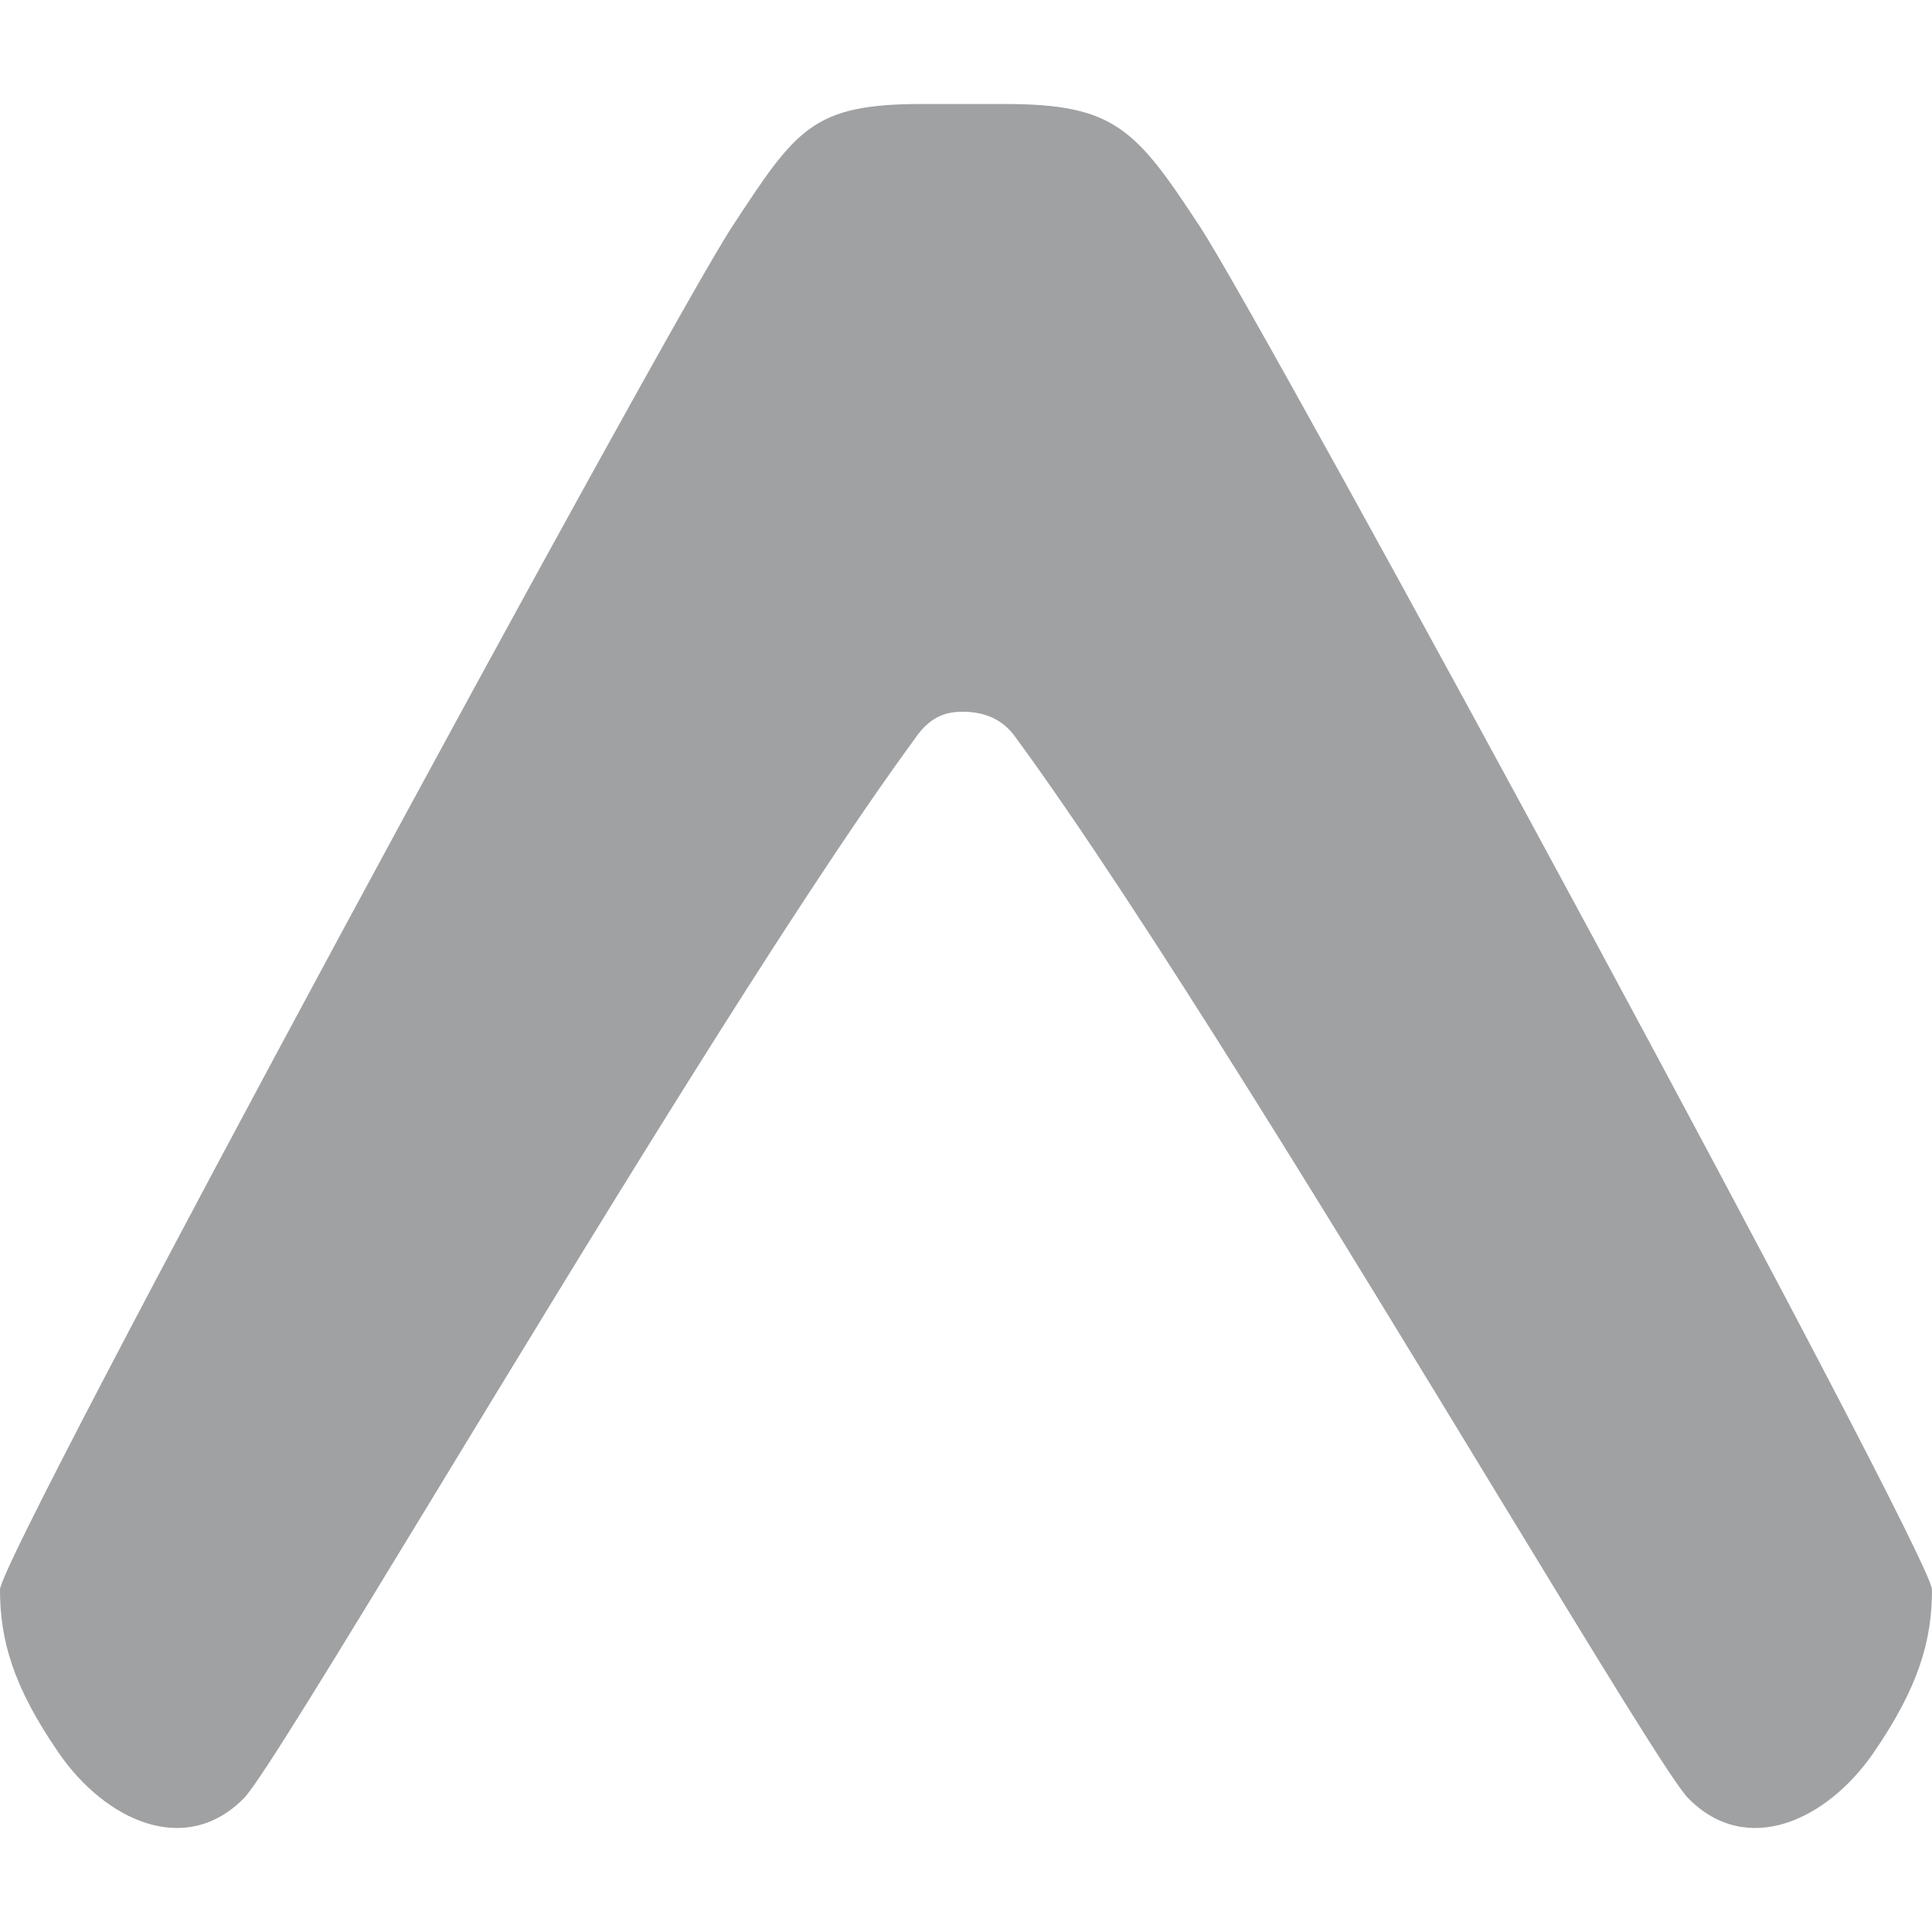
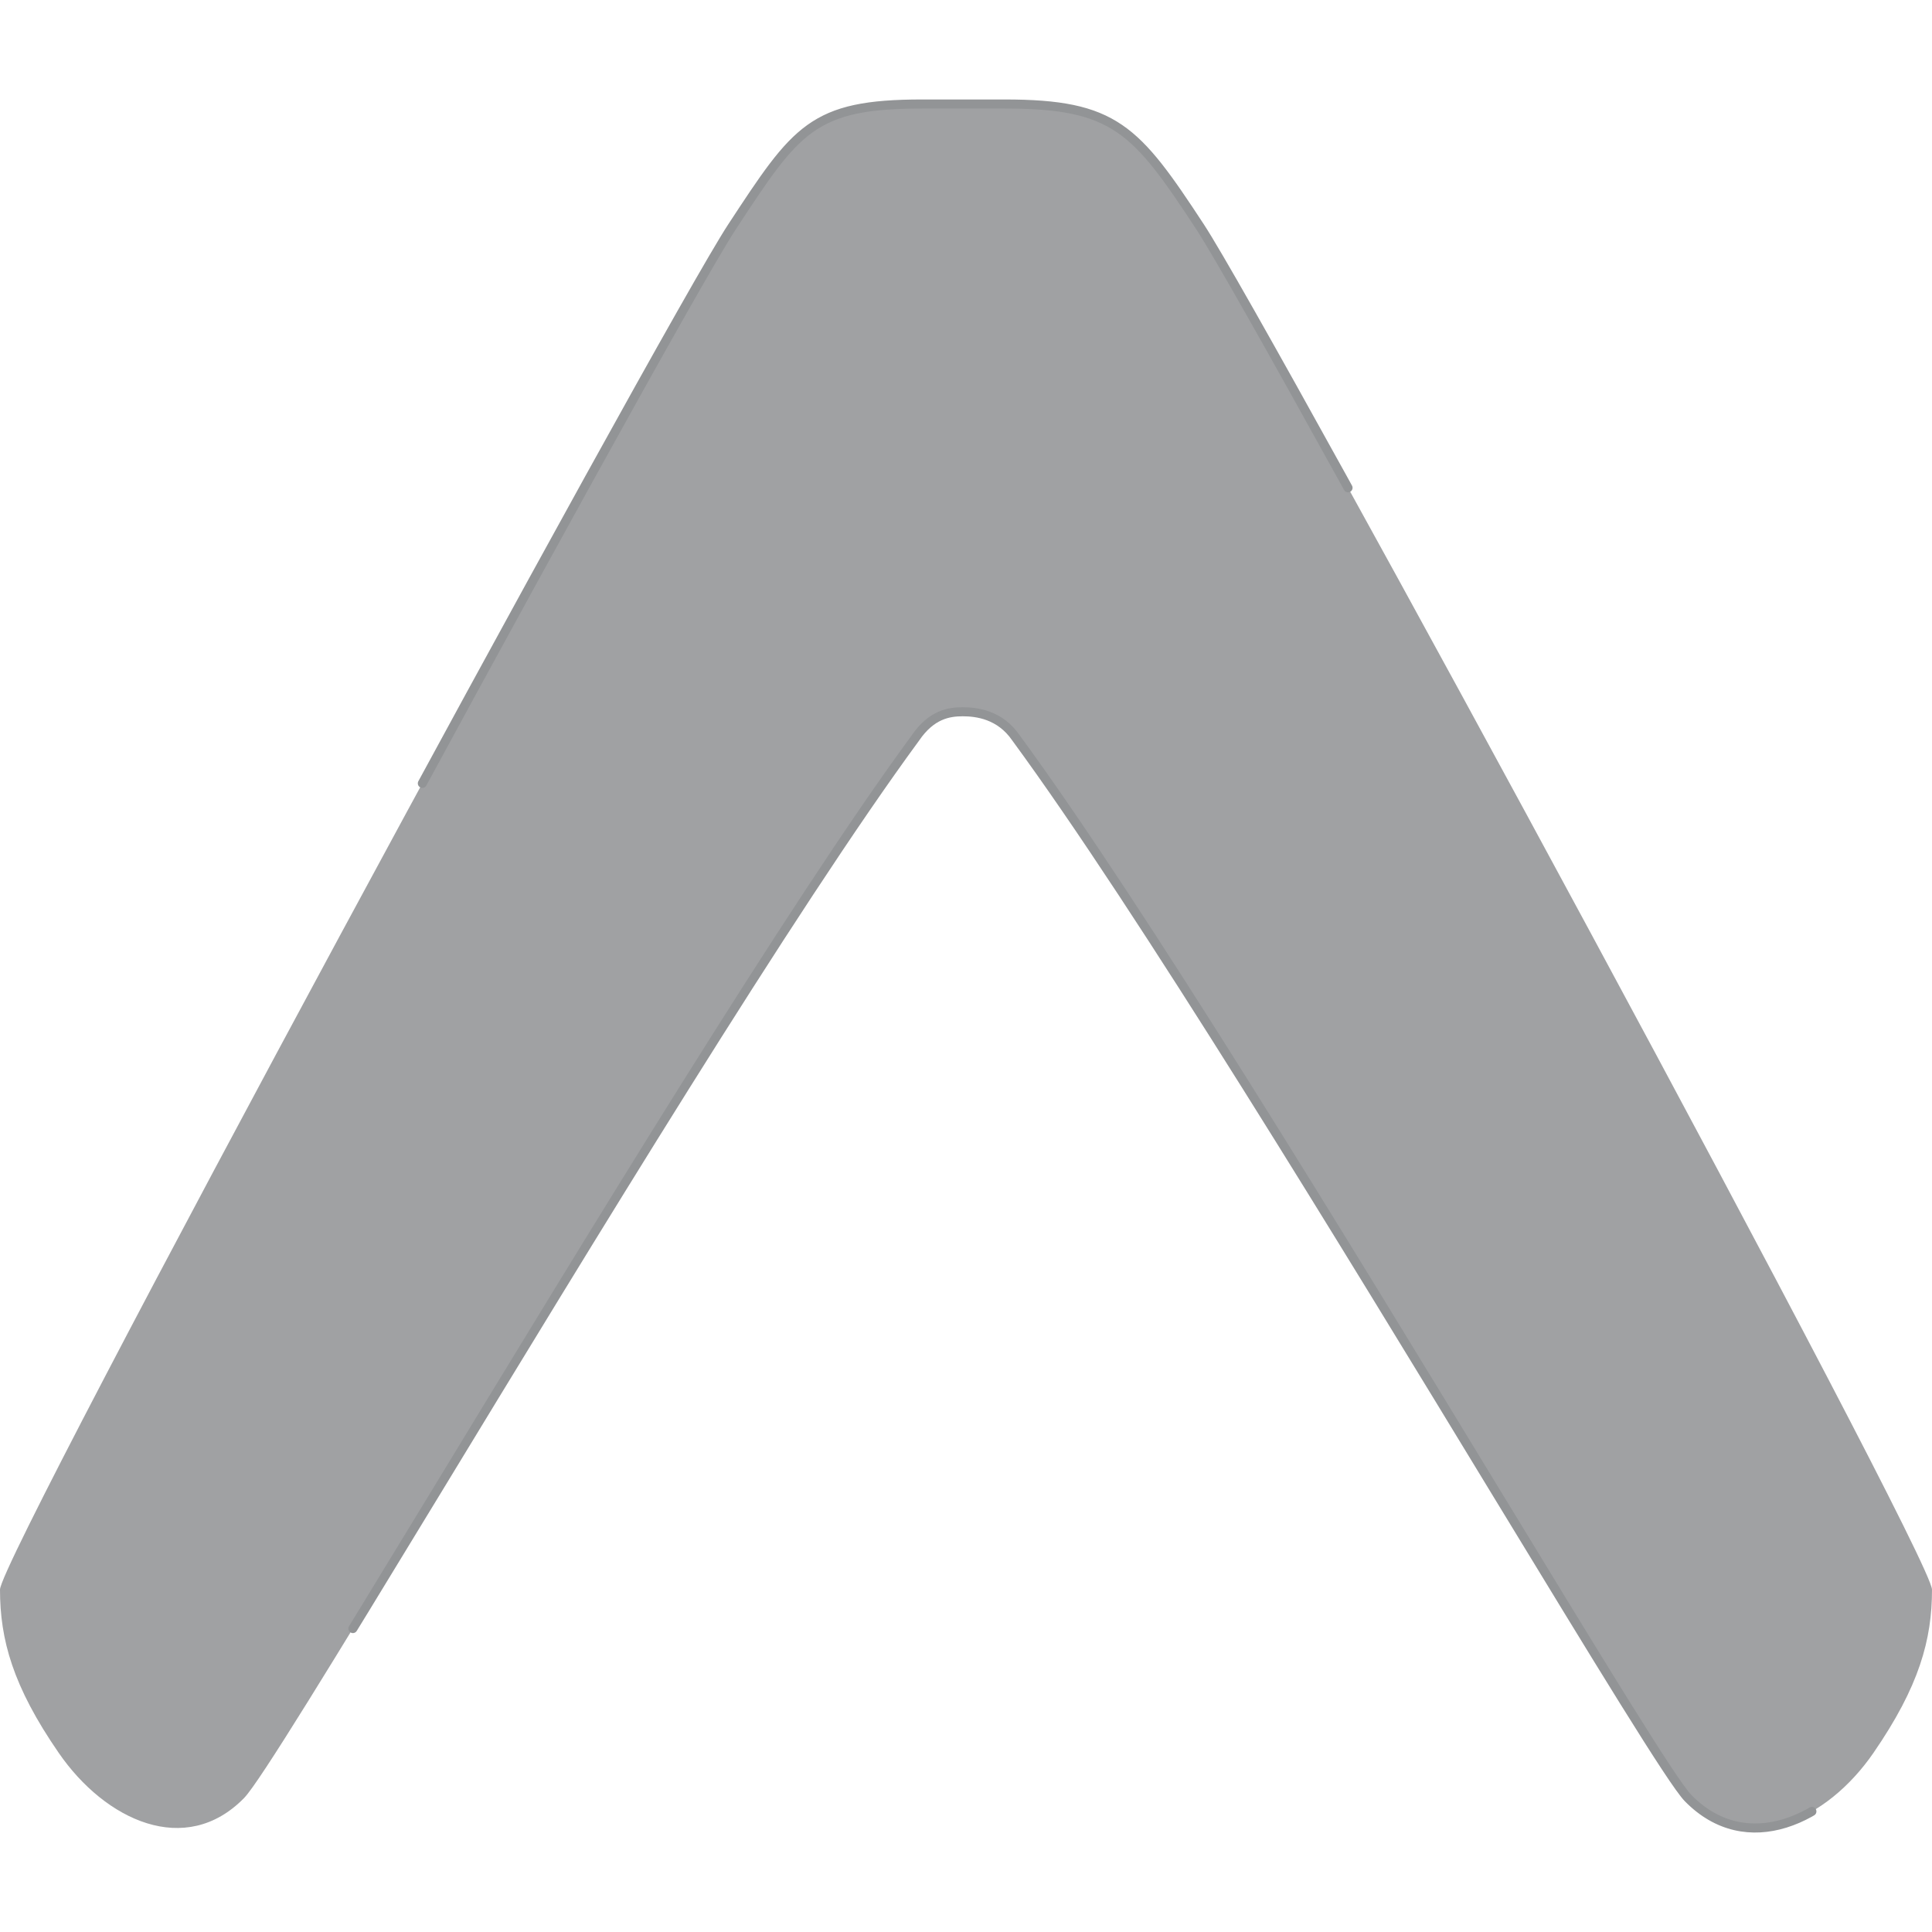
<svg xmlns="http://www.w3.org/2000/svg" viewBox="0 0 24 24" role="img" aria-label="Expo">
-   <style>@keyframes tss_expo_al{0%{opacity:0}5%,94%{opacity:1}99%,100%{opacity:0}}.tss_expo_al{animation:tss_expo_al 3.6s linear infinite}@keyframes tss_expo_mv{0%{transform:scaleX(.12)}38%{transform:scaleX(1.06)}52%,100%{transform:scaleX(1)}}.tss_expo_mv{transform-box:fill-box;transform-origin:50% 50%;animation:tss_expo_mv 3.6s cubic-bezier(.22,1,.36,1) infinite}@media (prefers-reduced-motion: reduce){.tss_expo_al,.tss_expo_mv{animation:none!important}.tss_expo_al{opacity:1!important}.tss_expo_mv{transform:none!important}}</style>
+   <style>@keyframes tss_expo_al{0%{opacity:0}4%,93%{opacity:1}99%,100%{opacity:0}}.tss_expo_al{animation:tss_expo_al 3.6s linear infinite}@keyframes tss_expo_fl{0%,42%{fill-opacity:.25}58%,100%{fill-opacity:1}}.tss_expo_fl{animation:tss_expo_fl 3.6s cubic-bezier(.22,1,.36,1) infinite}@keyframes tss_expo_tr{0%{stroke-dashoffset:100;stroke-opacity:1}44%{stroke-dashoffset:0;stroke-opacity:1}54%{stroke-opacity:1}64%,100%{stroke-opacity:0}}.tss_expo_tr{stroke-dasharray:100;animation:tss_expo_tr 3.6s cubic-bezier(.4,0,.2,1) infinite}@media (prefers-reduced-motion: reduce){.tss_expo_al,.tss_expo_fl,.tss_expo_tr{animation:none!important}.tss_expo_al{opacity:1!important}.tss_expo_fl{fill-opacity:1!important}.tss_expo_tr{stroke-opacity:0!important}}</style>
  <g class="tss_expo_al">
-     <g class="tss_expo_mv">
+     <g class="tss_expo_fl">
      <g transform="translate(0 0) scale(0.1875)">
        <path fill="#A0A1A3" d="M60.654 48.883c1.051-1.534 2.197-1.727 3.127-1.727s2.475.193 3.527 1.727C75.556 60.12 89.173 82.512 99.22 99.035c6.555 10.767 11.586 19.043 12.622 20.095 3.874 3.952 9.189 1.489 12.278-2.995 3.039-4.412 3.88-7.512 3.88-10.817 0-2.253-44.052-83.515-48.486-90.28C75.25 8.534 73.856 6.89 66.56 6.89h-5.469c-7.28 0-8.331 1.644-12.599 8.148C44.058 21.803 0 103.065 0 105.313c0 3.31.847 6.41 3.892 10.822 3.088 4.484 8.403 6.947 12.278 2.99 1.03-1.053 6.061-9.323 12.615-20.095 10.047-16.518 23.62-38.91 31.874-50.153z" />
      </g>
    </g>
+     <path class="tss_expo_tr" pathLength="100" fill="none" stroke="#929496" stroke-width=".6" stroke-linecap="round" stroke-linejoin="round" transform="translate(0 0) scale(0.1875)" d="M60.654 48.883c1.051-1.534 2.197-1.727 3.127-1.727s2.475.193 3.527 1.727C75.556 60.12 89.173 82.512 99.22 99.035c6.555 10.767 11.586 19.043 12.622 20.095 3.874 3.952 9.189 1.489 12.278-2.995 3.039-4.412 3.88-7.512 3.88-10.817 0-2.253-44.052-83.515-48.486-90.28C75.25 8.534 73.856 6.89 66.56 6.89h-5.469c-7.28 0-8.331 1.644-12.599 8.148C44.058 21.803 0 103.065 0 105.313c0 3.31.847 6.41 3.892 10.822 3.088 4.484 8.403 6.947 12.278 2.99 1.03-1.053 6.061-9.323 12.615-20.095 10.047-16.518 23.62-38.91 31.874-50.153z" />
  </g>
</svg>
